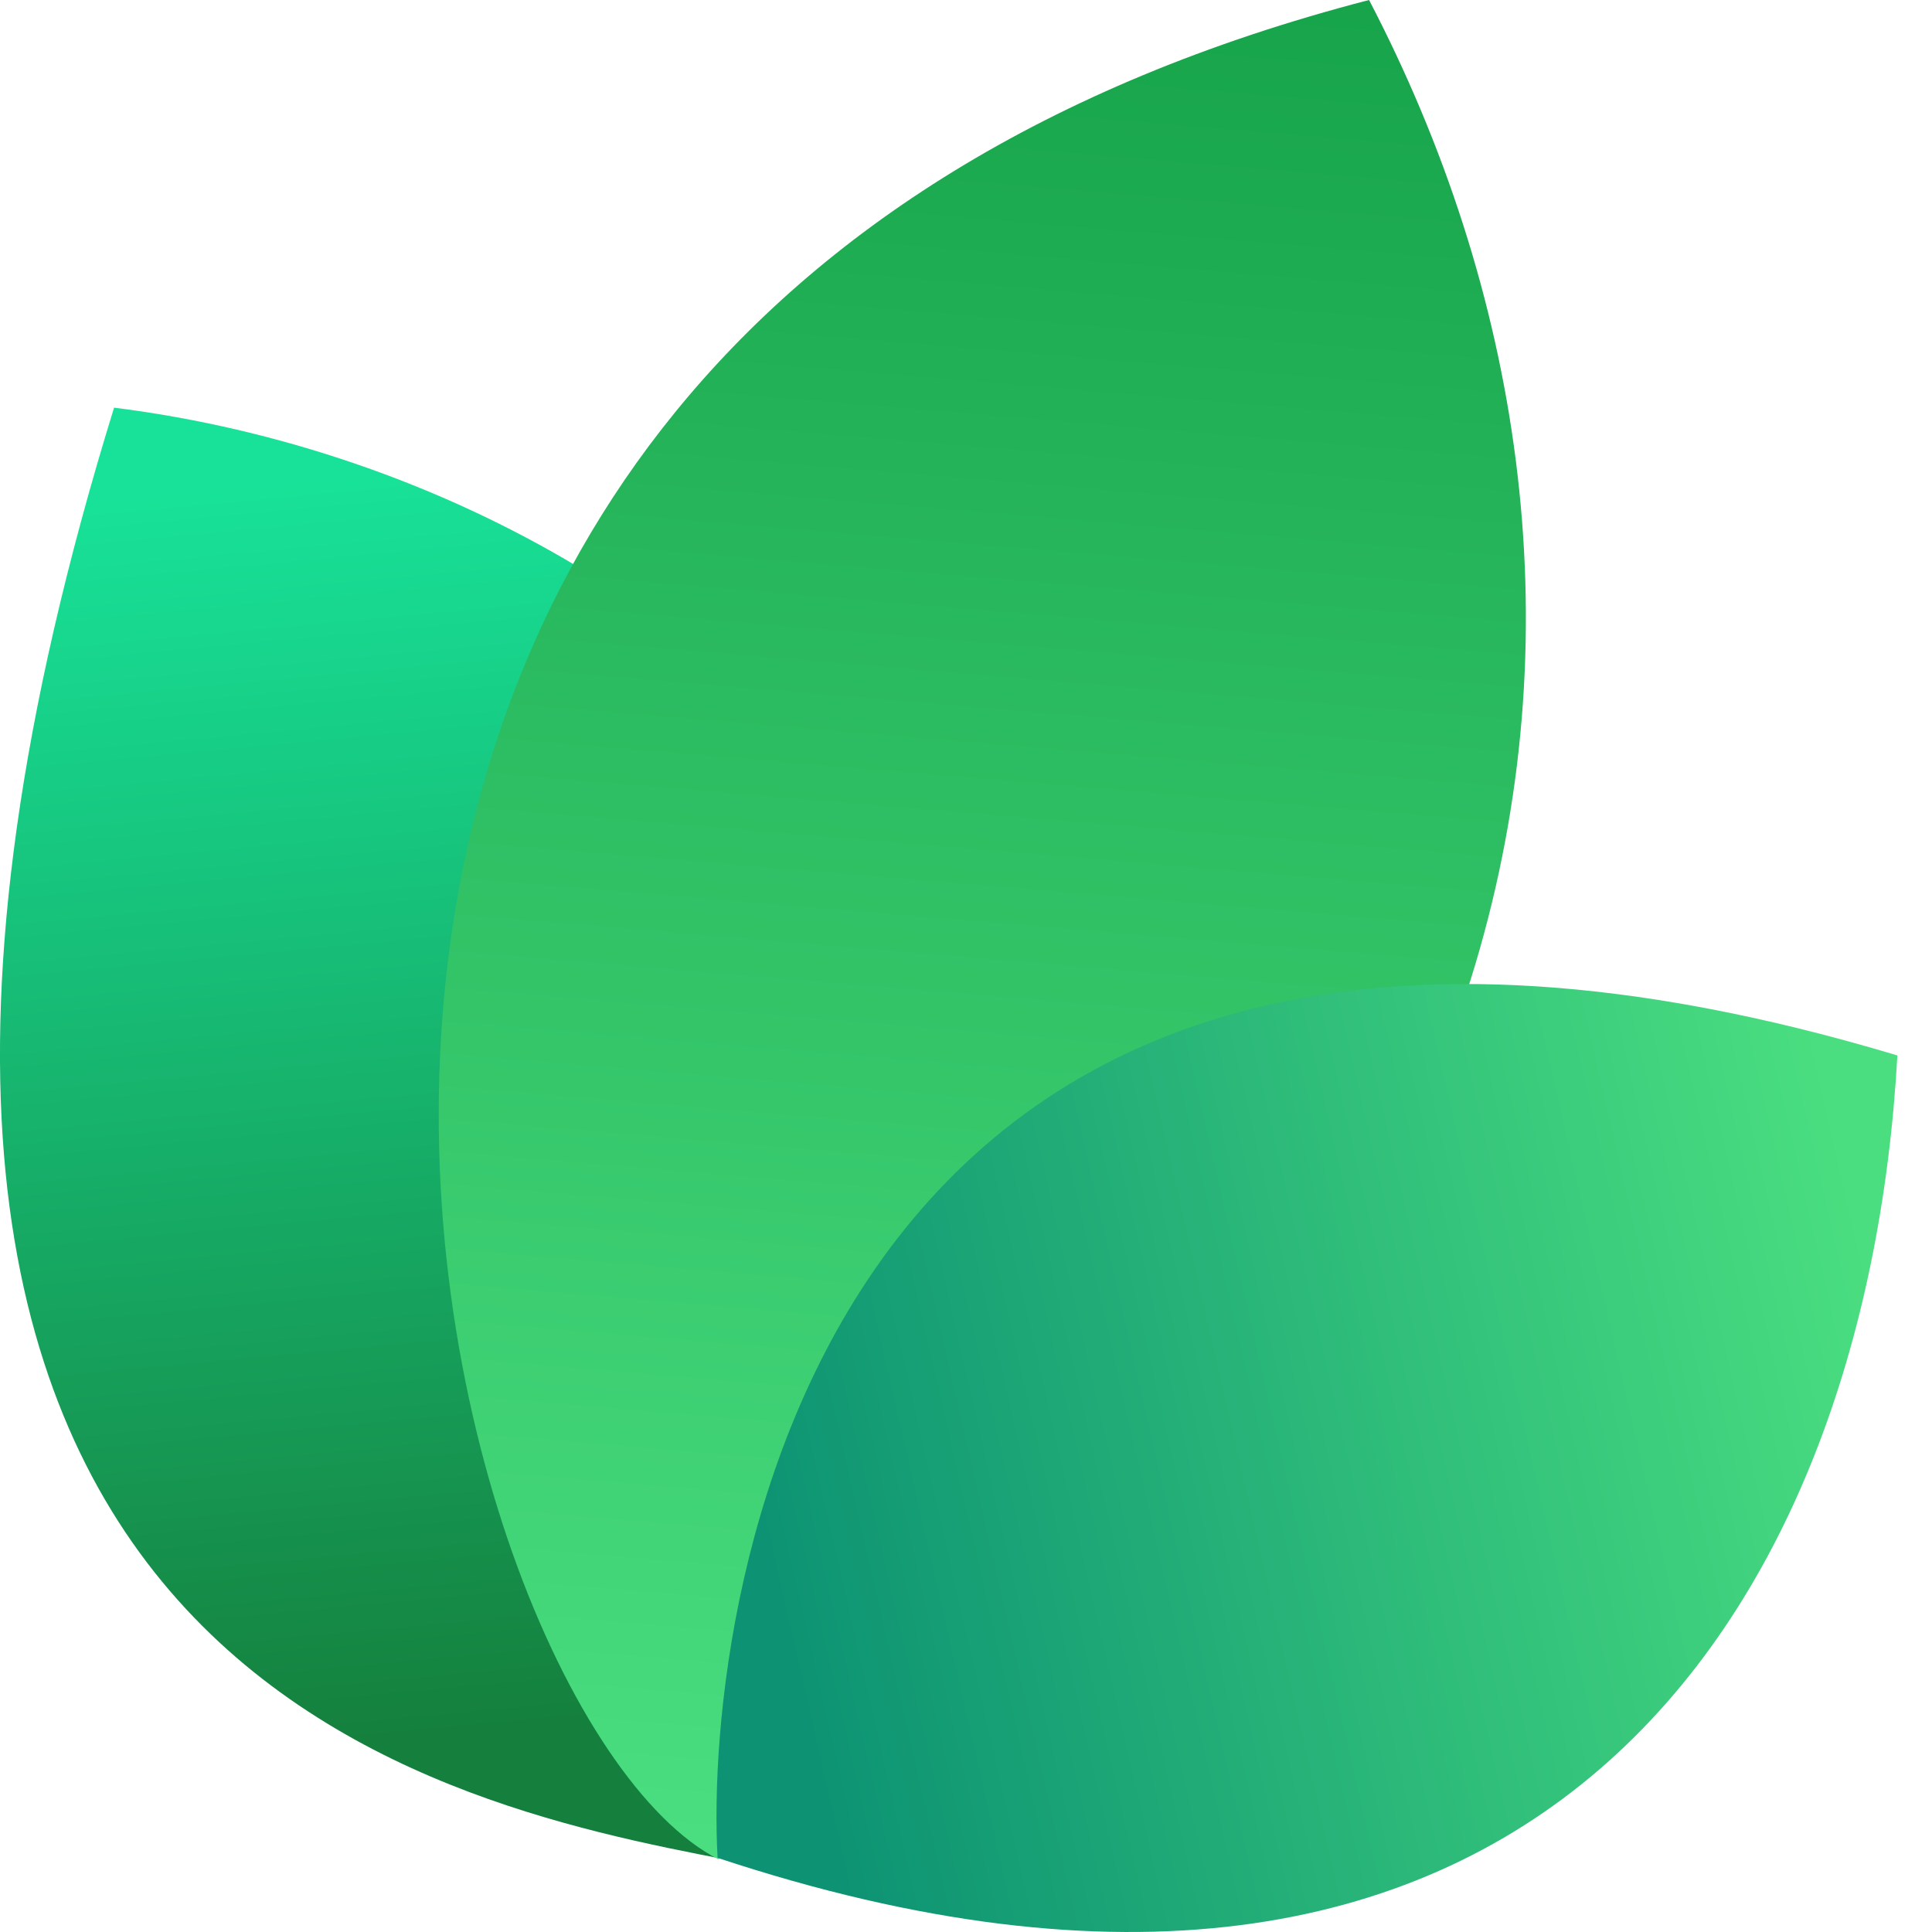
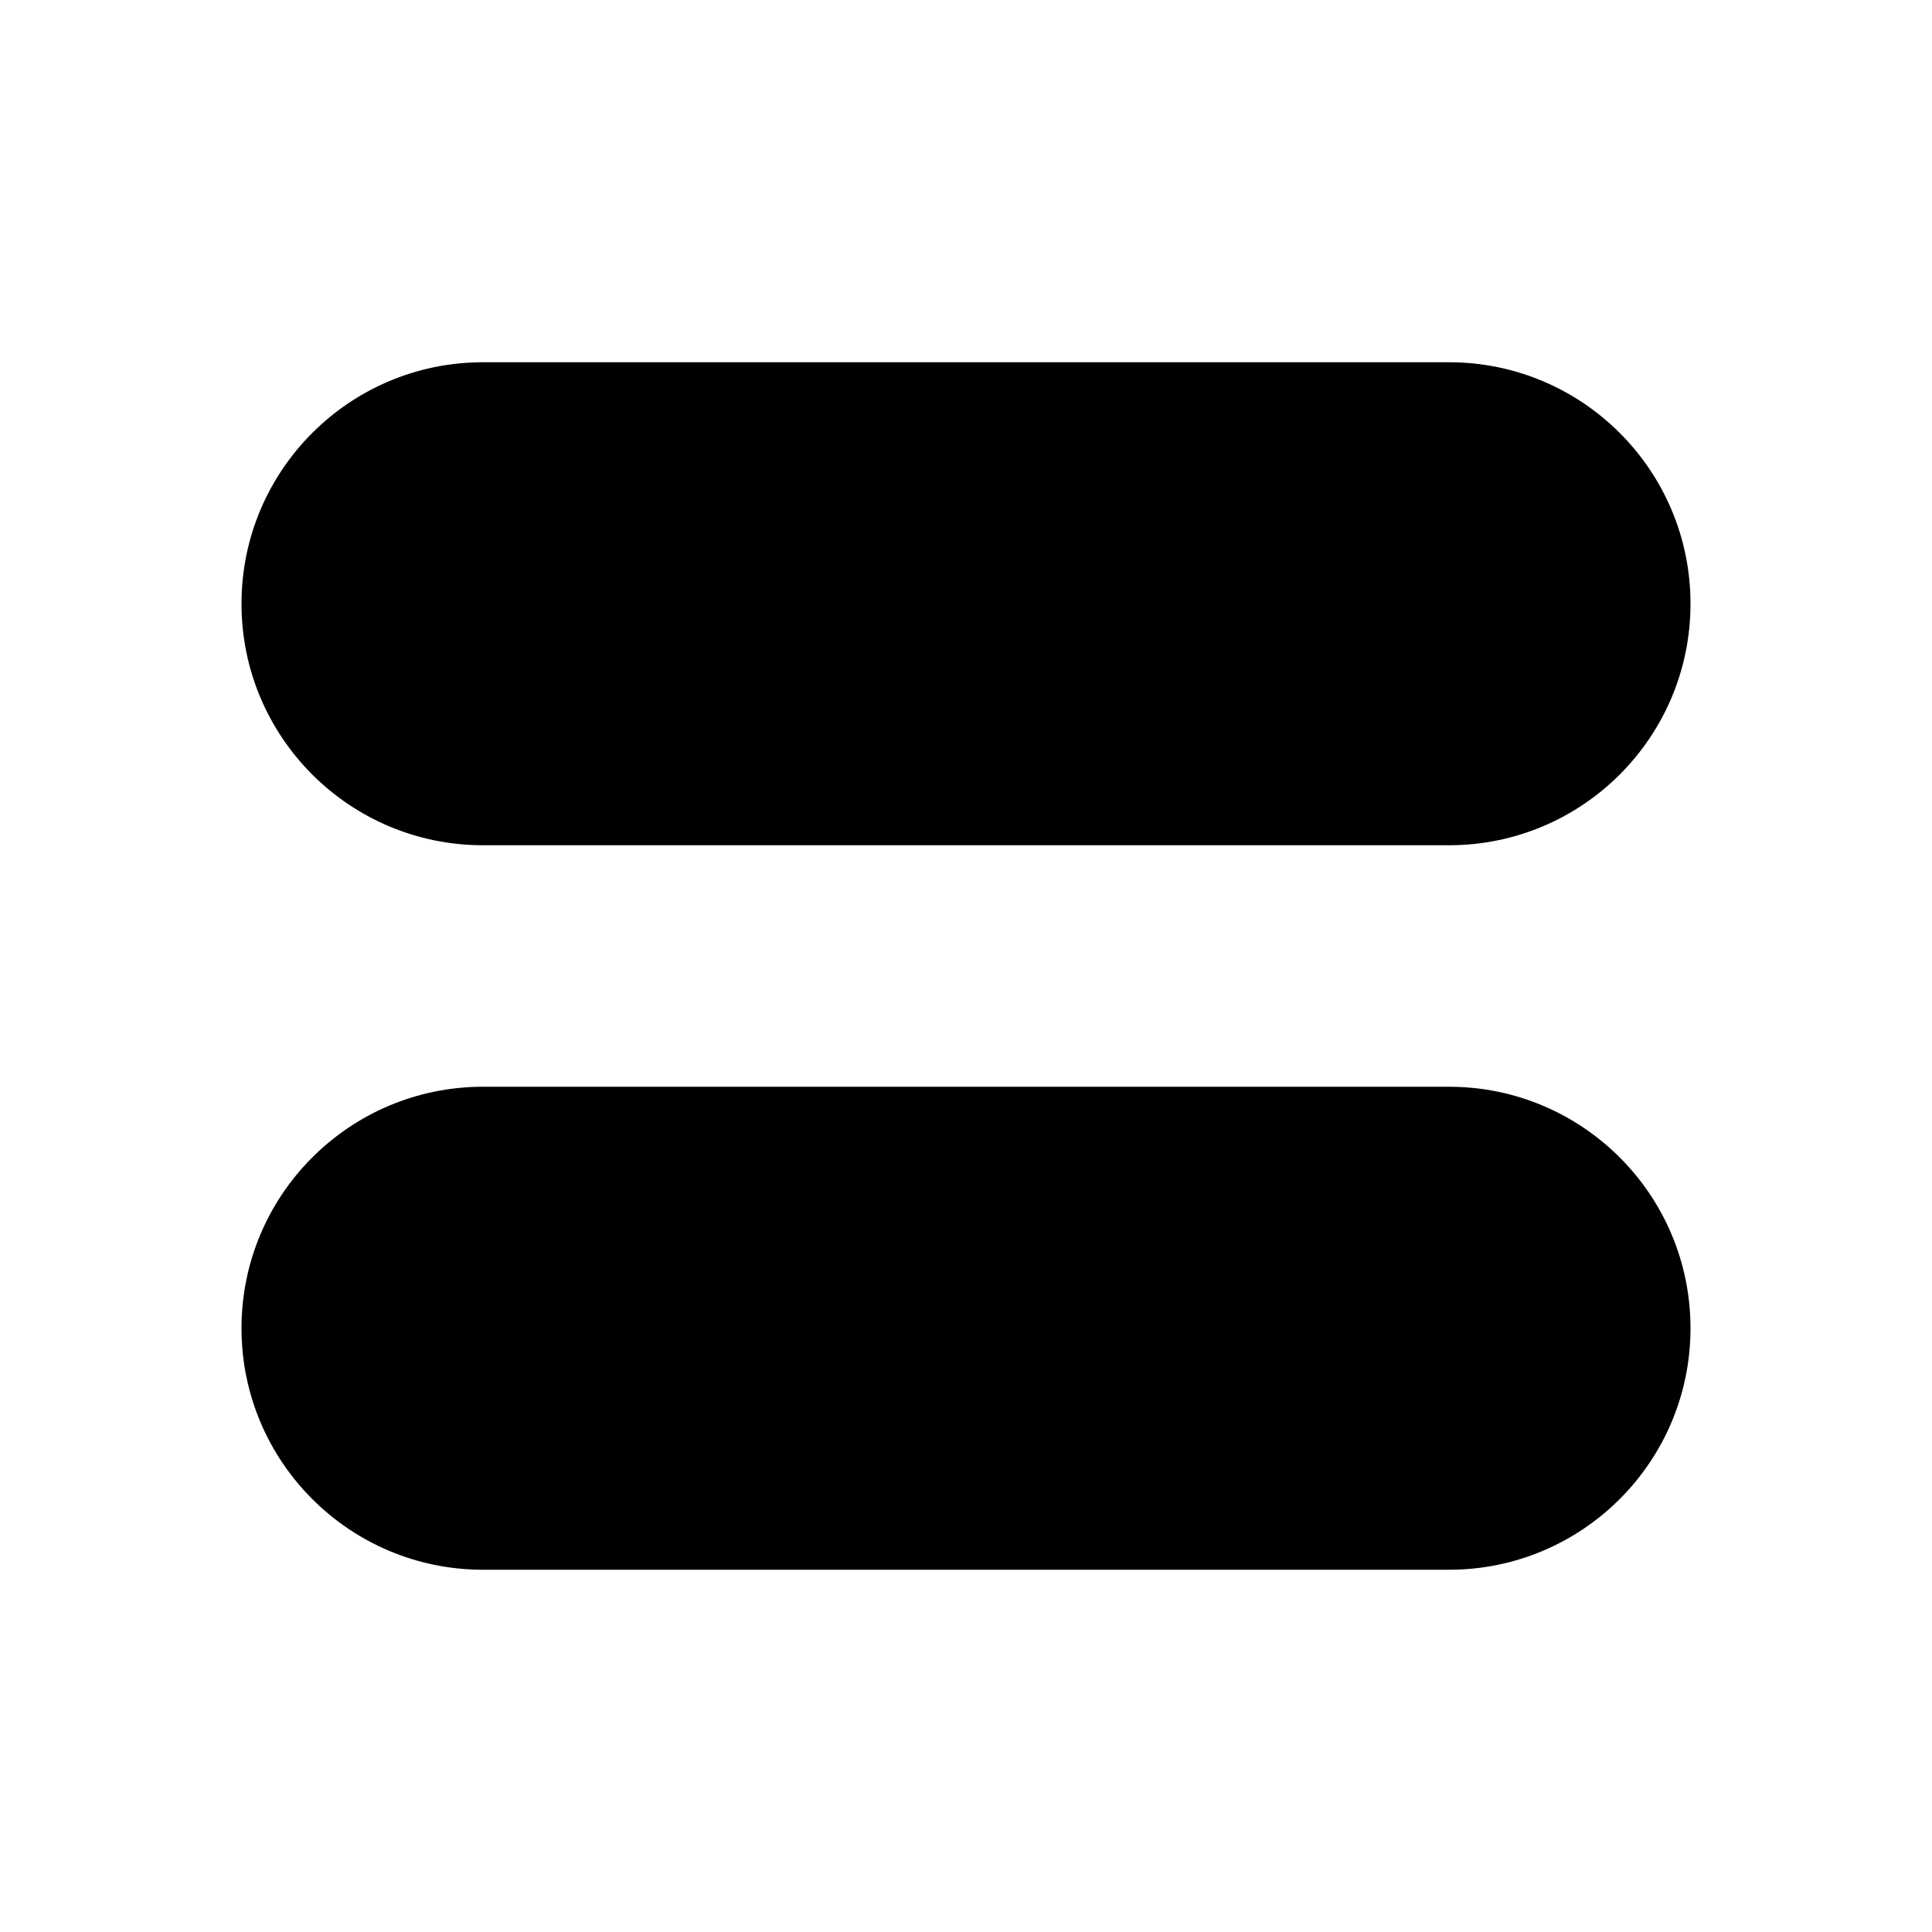
- <svg xmlns="http://www.w3.org/2000/svg" width="24" height="24" viewBox="0 0 24 24" fill="none">
-   <path d="M9.061 23.108C5.268 22.377 -3.391 20.627 1.417 5.064C9.634 6.099 16.973 14.064 9.061 23.108Z" fill="url(#paint0_linear_17557_2021)" />
-   <path d="M8.919 23.094C5.276 21.222 0.784 4.209 17.007 0C20.757 7.193 19.621 16.545 8.919 23.094Z" fill="url(#paint1_linear_17557_2021)" />
-   <path d="M8.914 23.079C8.735 19.882 10.159 9.085 23.57 13.111C23.181 20.123 18.984 26.418 8.914 23.079Z" fill="url(#paint2_linear_17557_2021)" />
-   <defs>
-     <linearGradient id="paint0_linear_17557_2021" x1="3.776" y1="5.916" x2="5.232" y2="21.559" gradientUnits="userSpaceOnUse">
-       <stop stop-color="#18E299" />
-       <stop offset="1" stop-color="#15803D" />
-     </linearGradient>
-     <linearGradient id="paint1_linear_17557_2021" x1="12.171" y1="-0.718" x2="10.19" y2="22.983" gradientUnits="userSpaceOnUse">
-       <stop stop-color="#16A34A" />
-       <stop offset="1" stop-color="#4ADE80" />
-     </linearGradient>
-     <linearGradient id="paint2_linear_17557_2021" x1="23.133" y1="15.353" x2="9.338" y2="18.52" gradientUnits="userSpaceOnUse">
-       <stop stop-color="#4ADE80" />
-       <stop offset="1" stop-color="#0D9373" />
-     </linearGradient>
-   </defs>
+ <svg xmlns="http://www.w3.org/2000/svg" width="32" height="32" viewBox="0 0 32 32" fill="none">
+   <rect x="4" y="6" width="24" height="8" rx="4" fill="#000000" />
+   <rect x="4" y="18" width="24" height="8" rx="4" fill="#000000" />
</svg>
